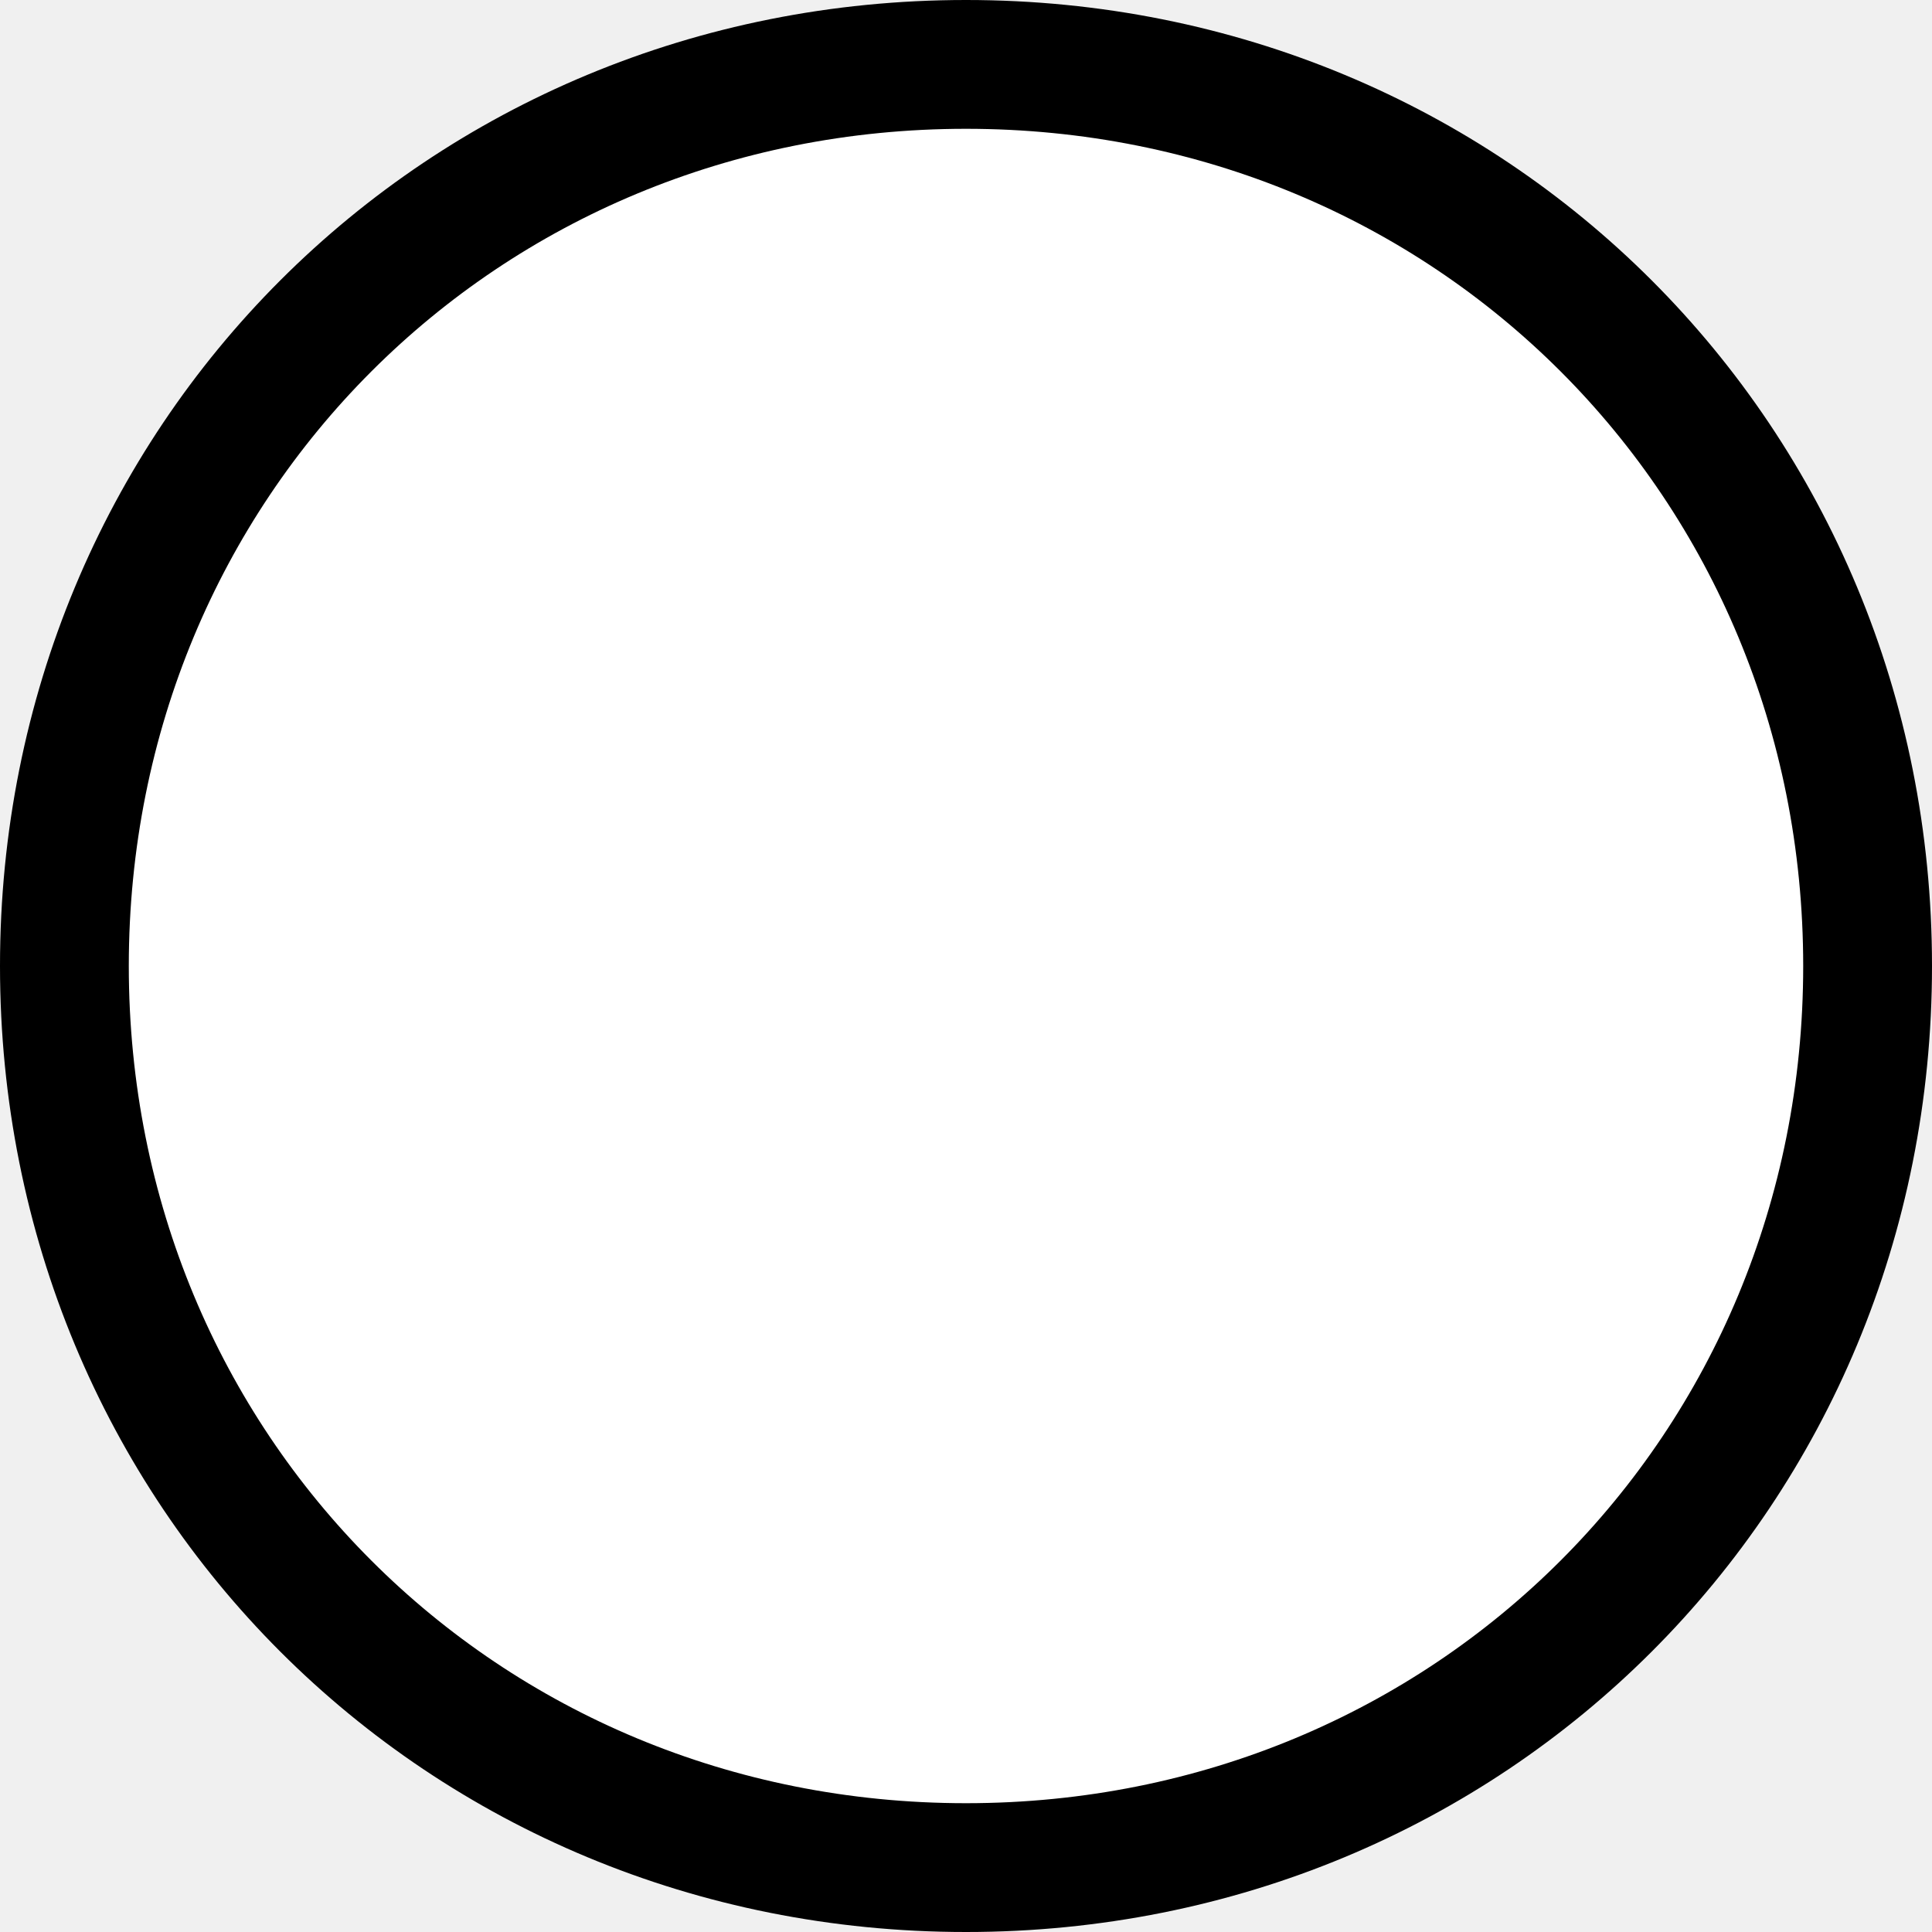
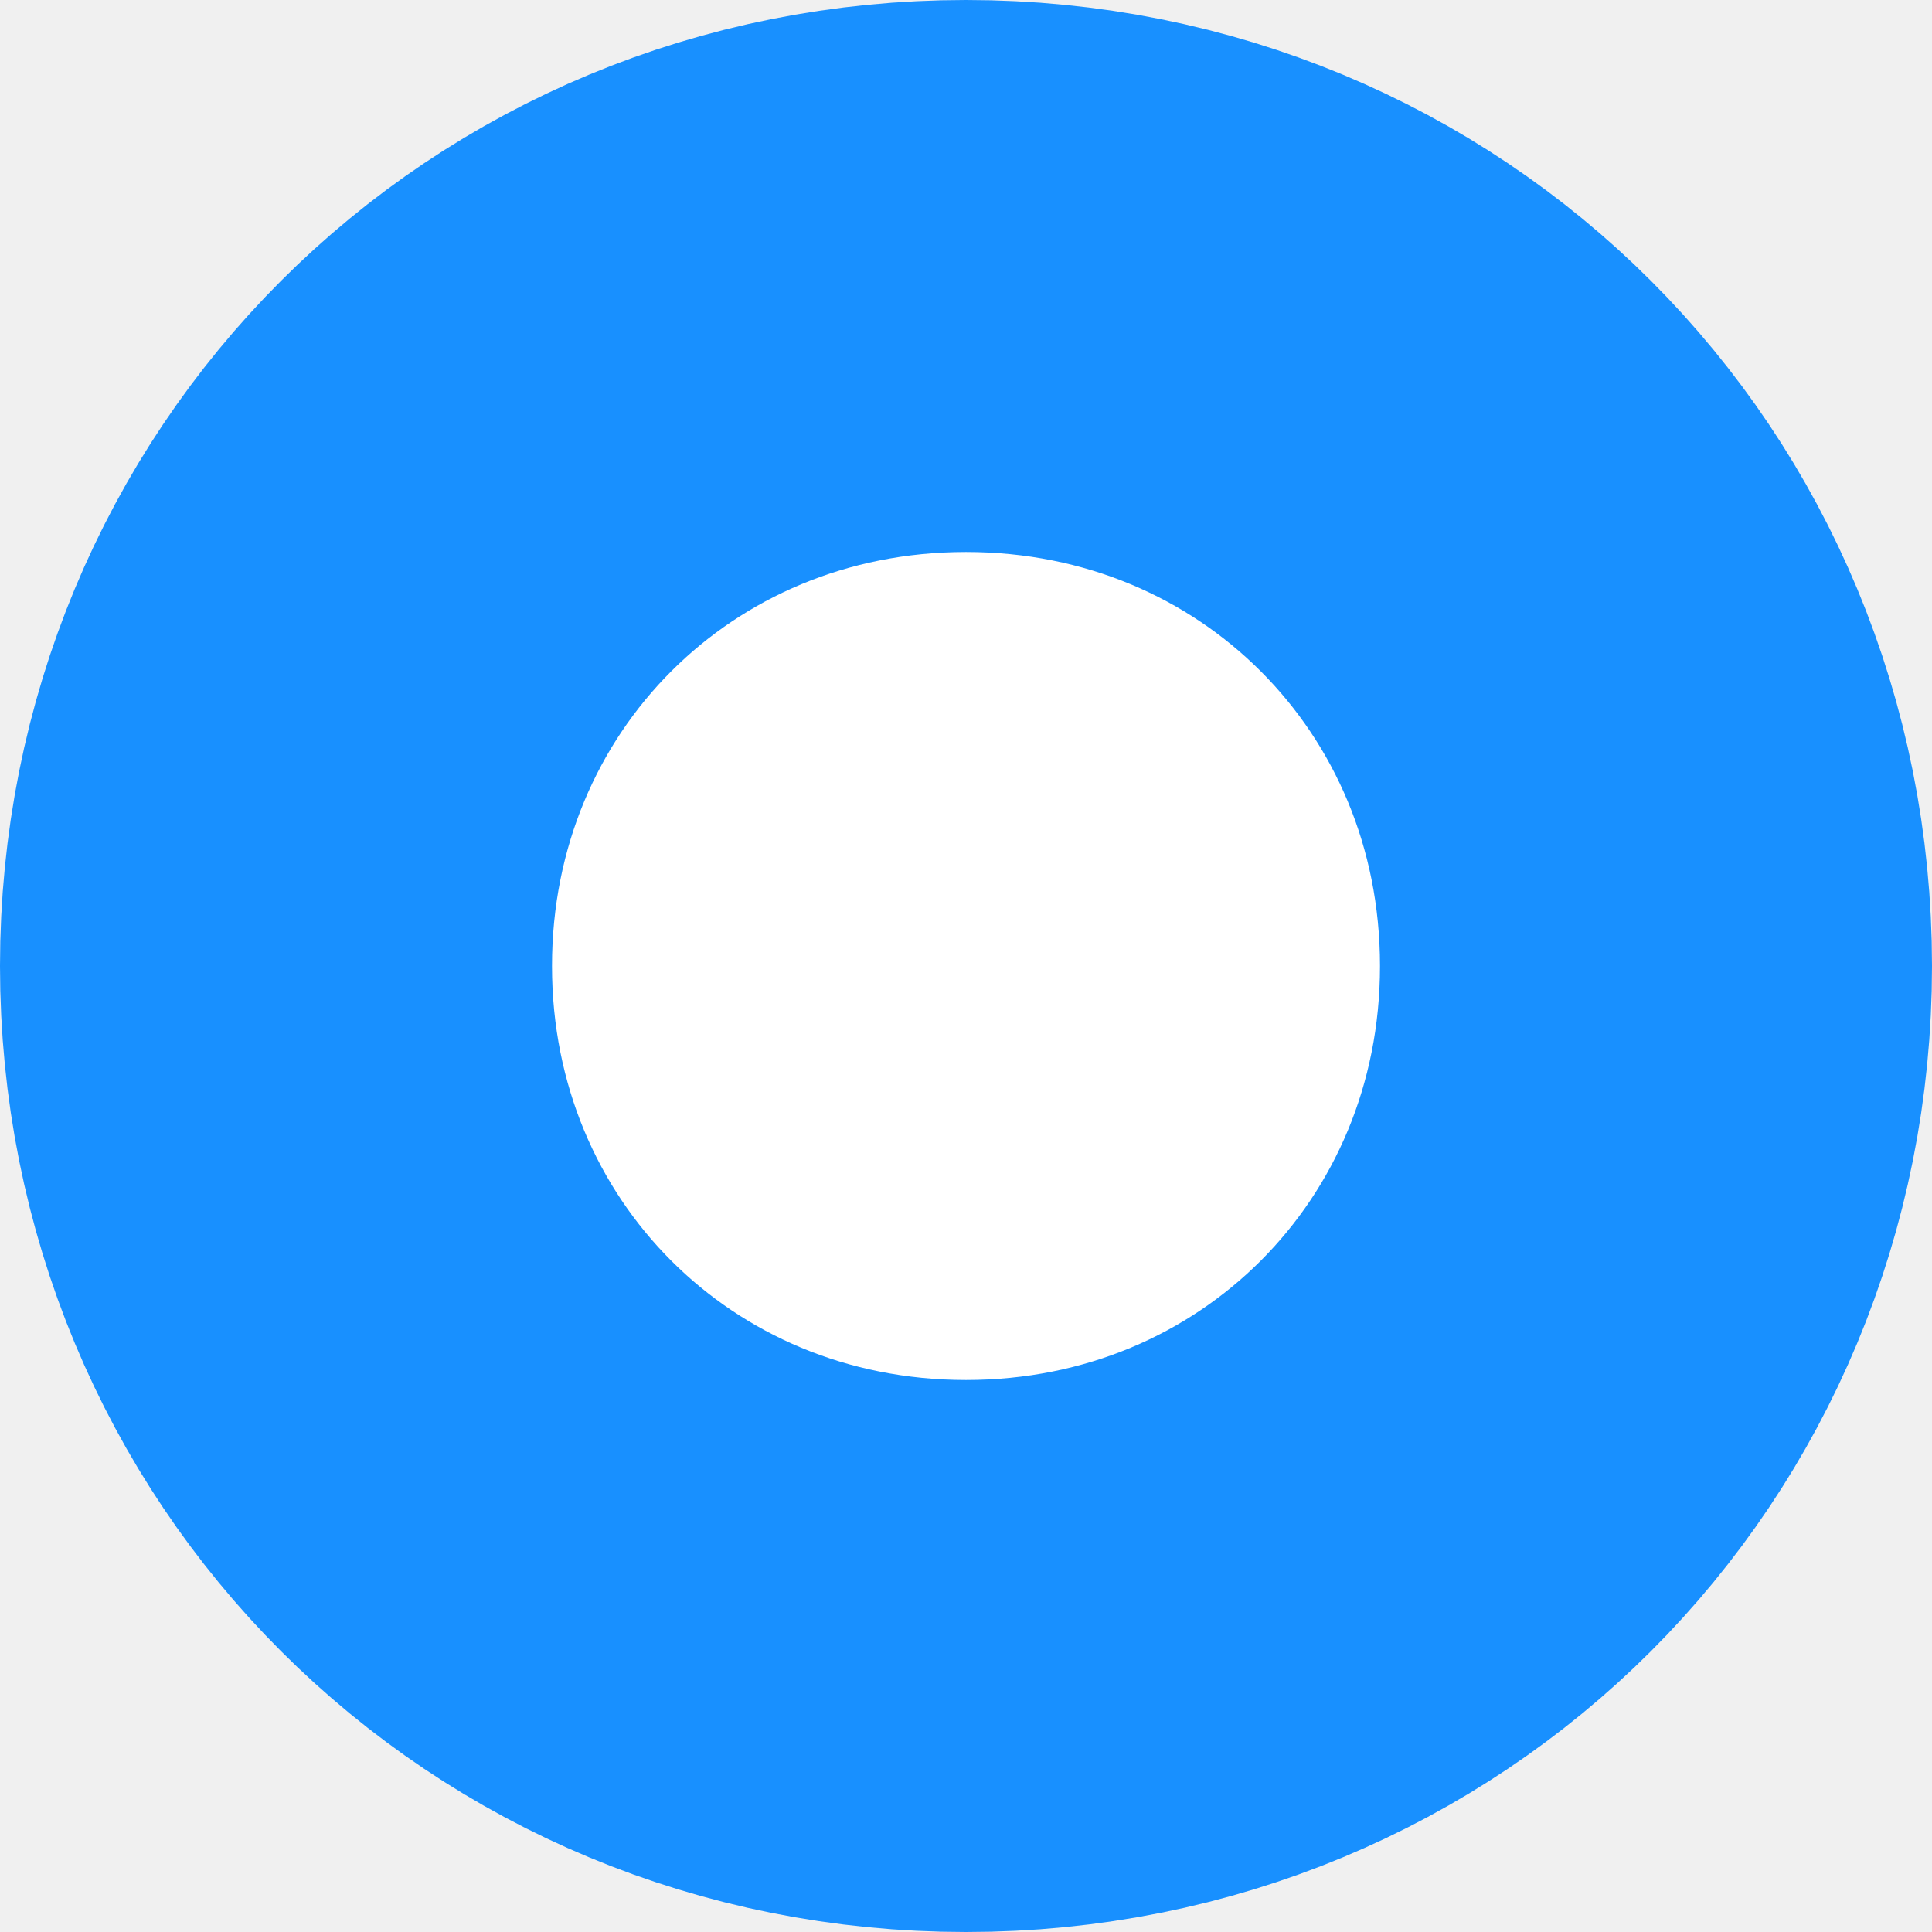
- <svg xmlns="http://www.w3.org/2000/svg" version="1.1" width="30px" height="30px">
-   <g transform="matrix(1 0 0 1 -480 -113 )">
-     <path d="M 495 114  C 502.84 114  509 120.16  509 128  C 509 135.84  502.84 142  495 142  C 487.16 142  481 135.84  481 128  C 481 120.16  487.16 114  495 114  Z " fill-rule="nonzero" fill="#ffffff" stroke="none" />
-     <path d="M 495 114  C 502.84 114  509 120.16  509 128  C 509 135.84  502.84 142  495 142  C 487.16 142  481 135.84  481 128  C 481 120.16  487.16 114  495 114  Z " stroke-width="2" stroke="#000000" fill="none" />
+ <svg xmlns="http://www.w3.org/2000/svg" version="1.1" width="7px" height="7px">
+   <g transform="matrix(1 0 0 1 0 -70 )">
+     <path d="M 3.5 71  C 4.9 71  6 72.1  6 73.5  C 6 74.9  4.9 76  3.5 76  C 2.1 76  1 74.9  1 73.5  C 1 72.1  2.1 71  3.5 71  Z " fill-rule="nonzero" fill="#ffffff" stroke="none" />
+     <path d="M 3.5 71  C 4.9 71  6 72.1  6 73.5  C 6 74.9  4.9 76  3.5 76  C 2.1 76  1 74.9  1 73.5  C 1 72.1  2.1 71  3.5 71  Z " stroke-width="2" stroke="#1890ff" fill="none" />
  </g>
</svg>
